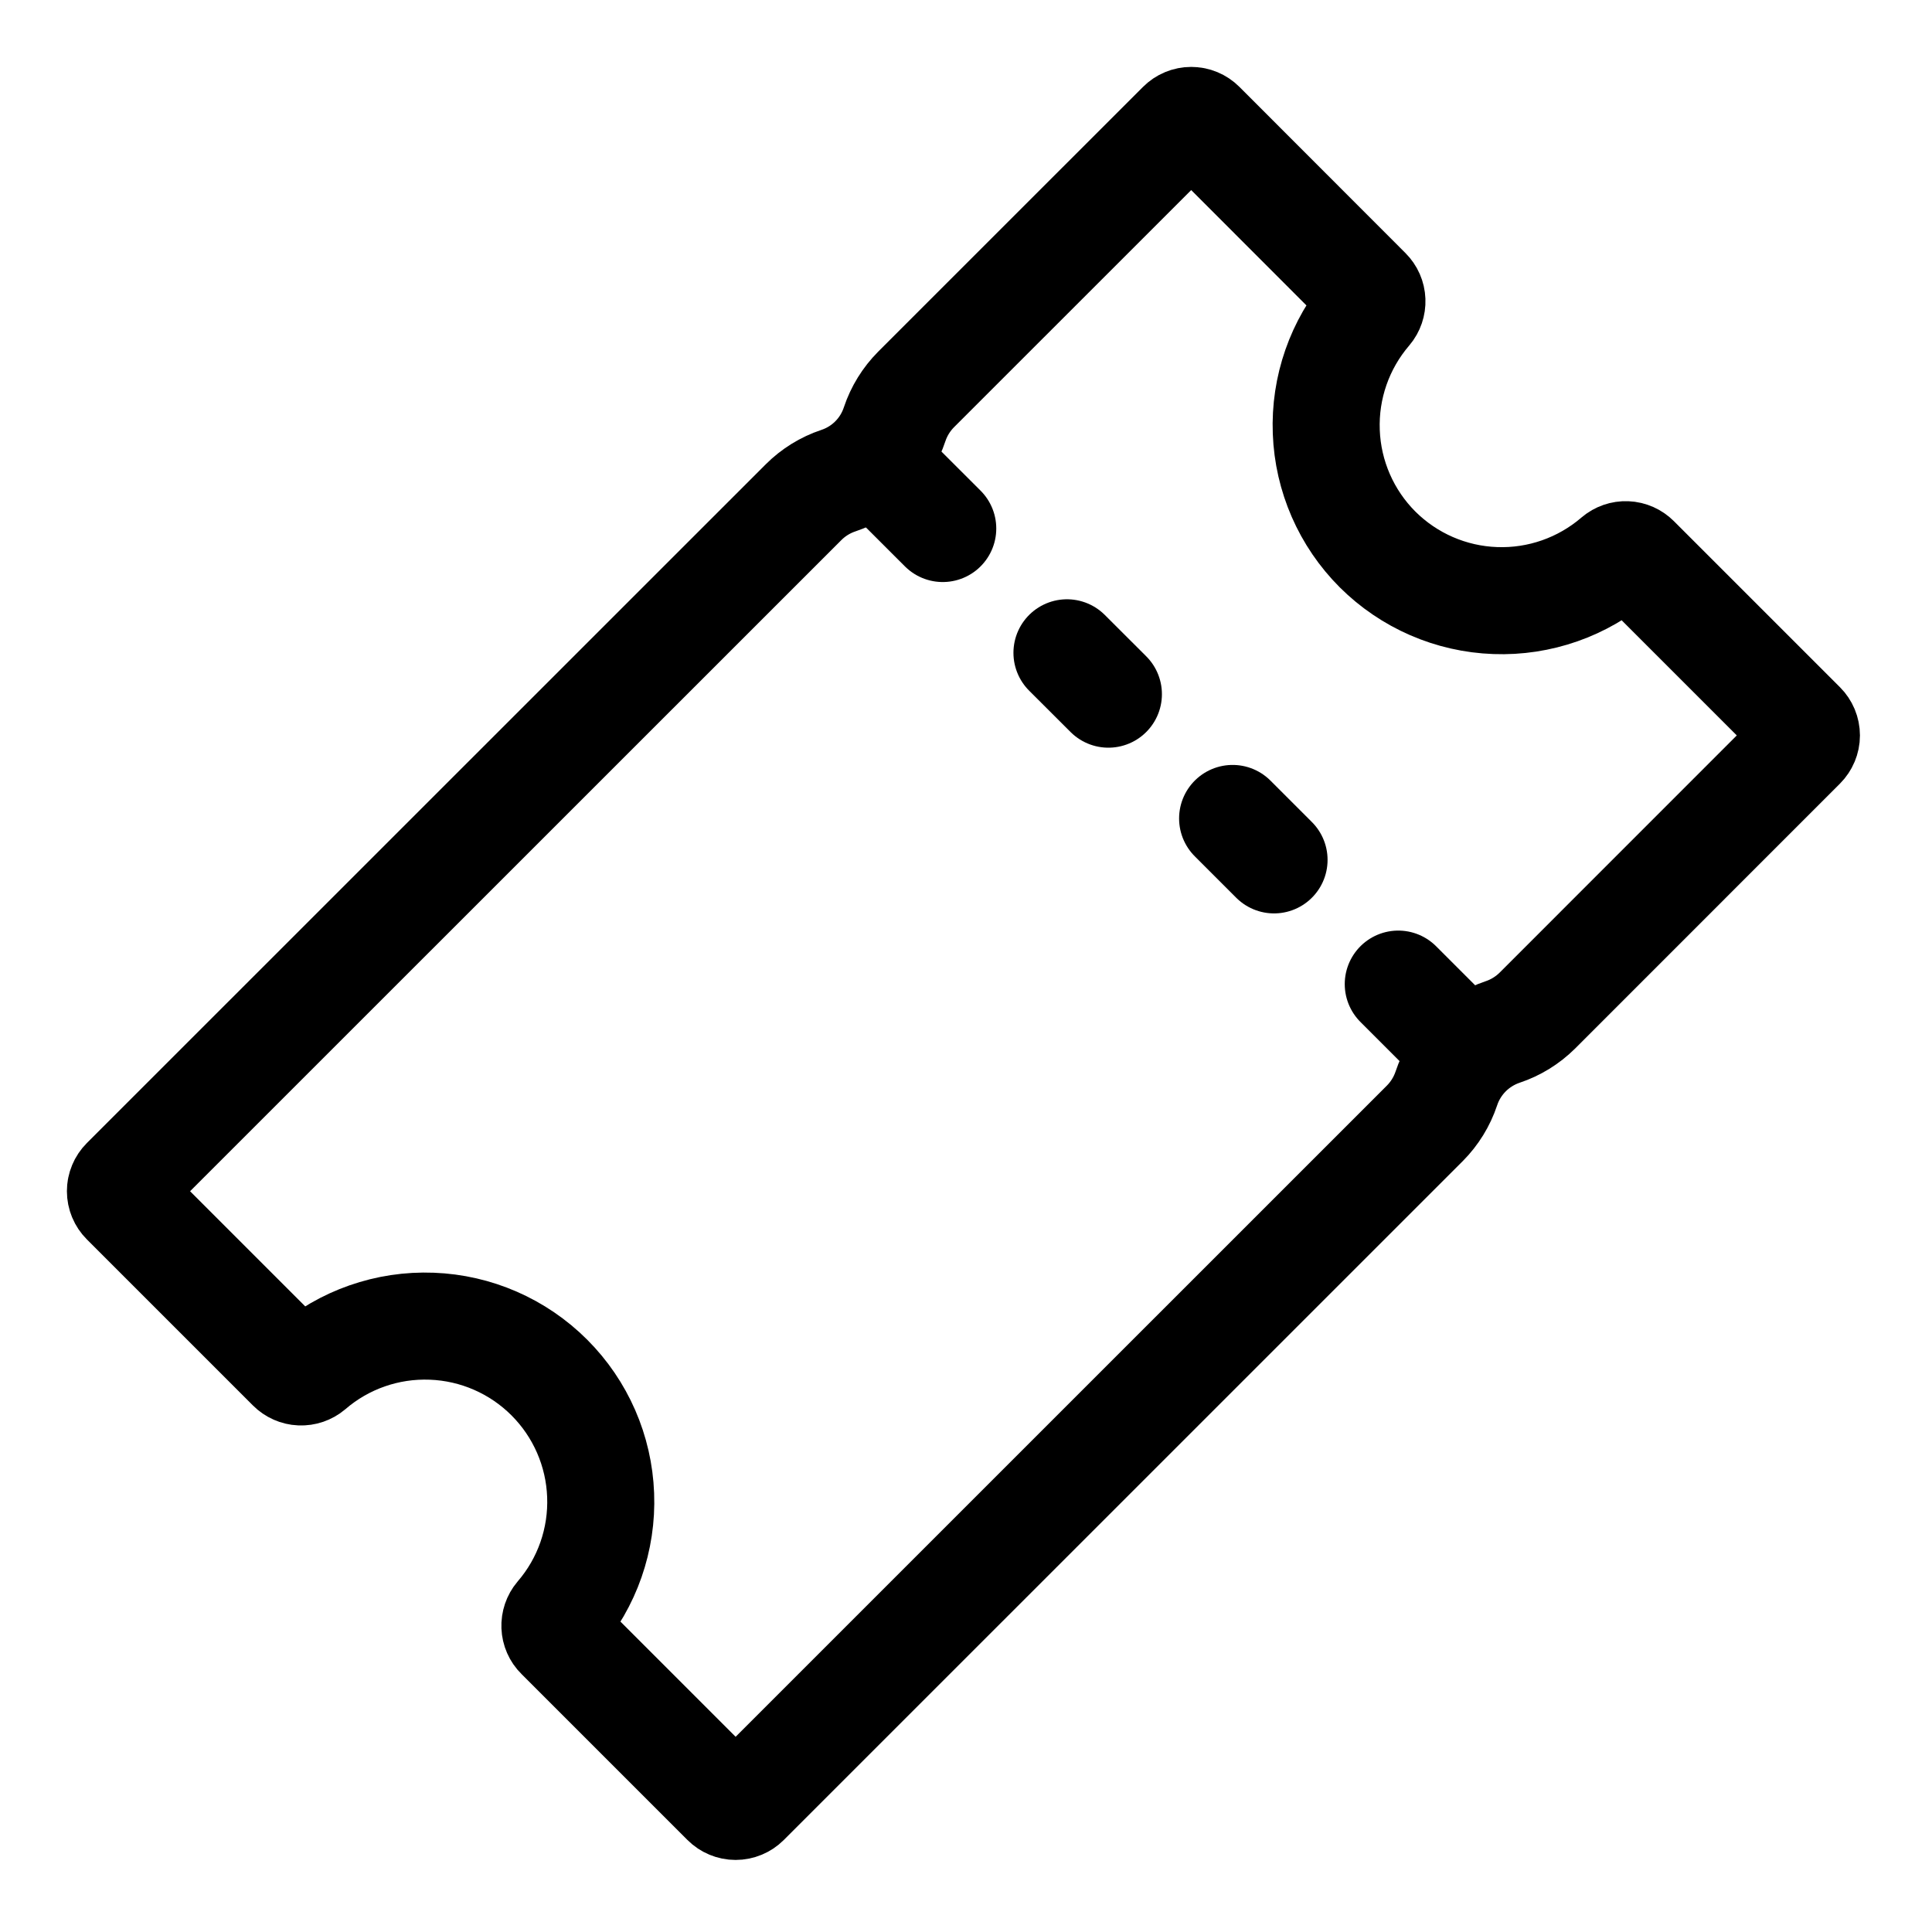
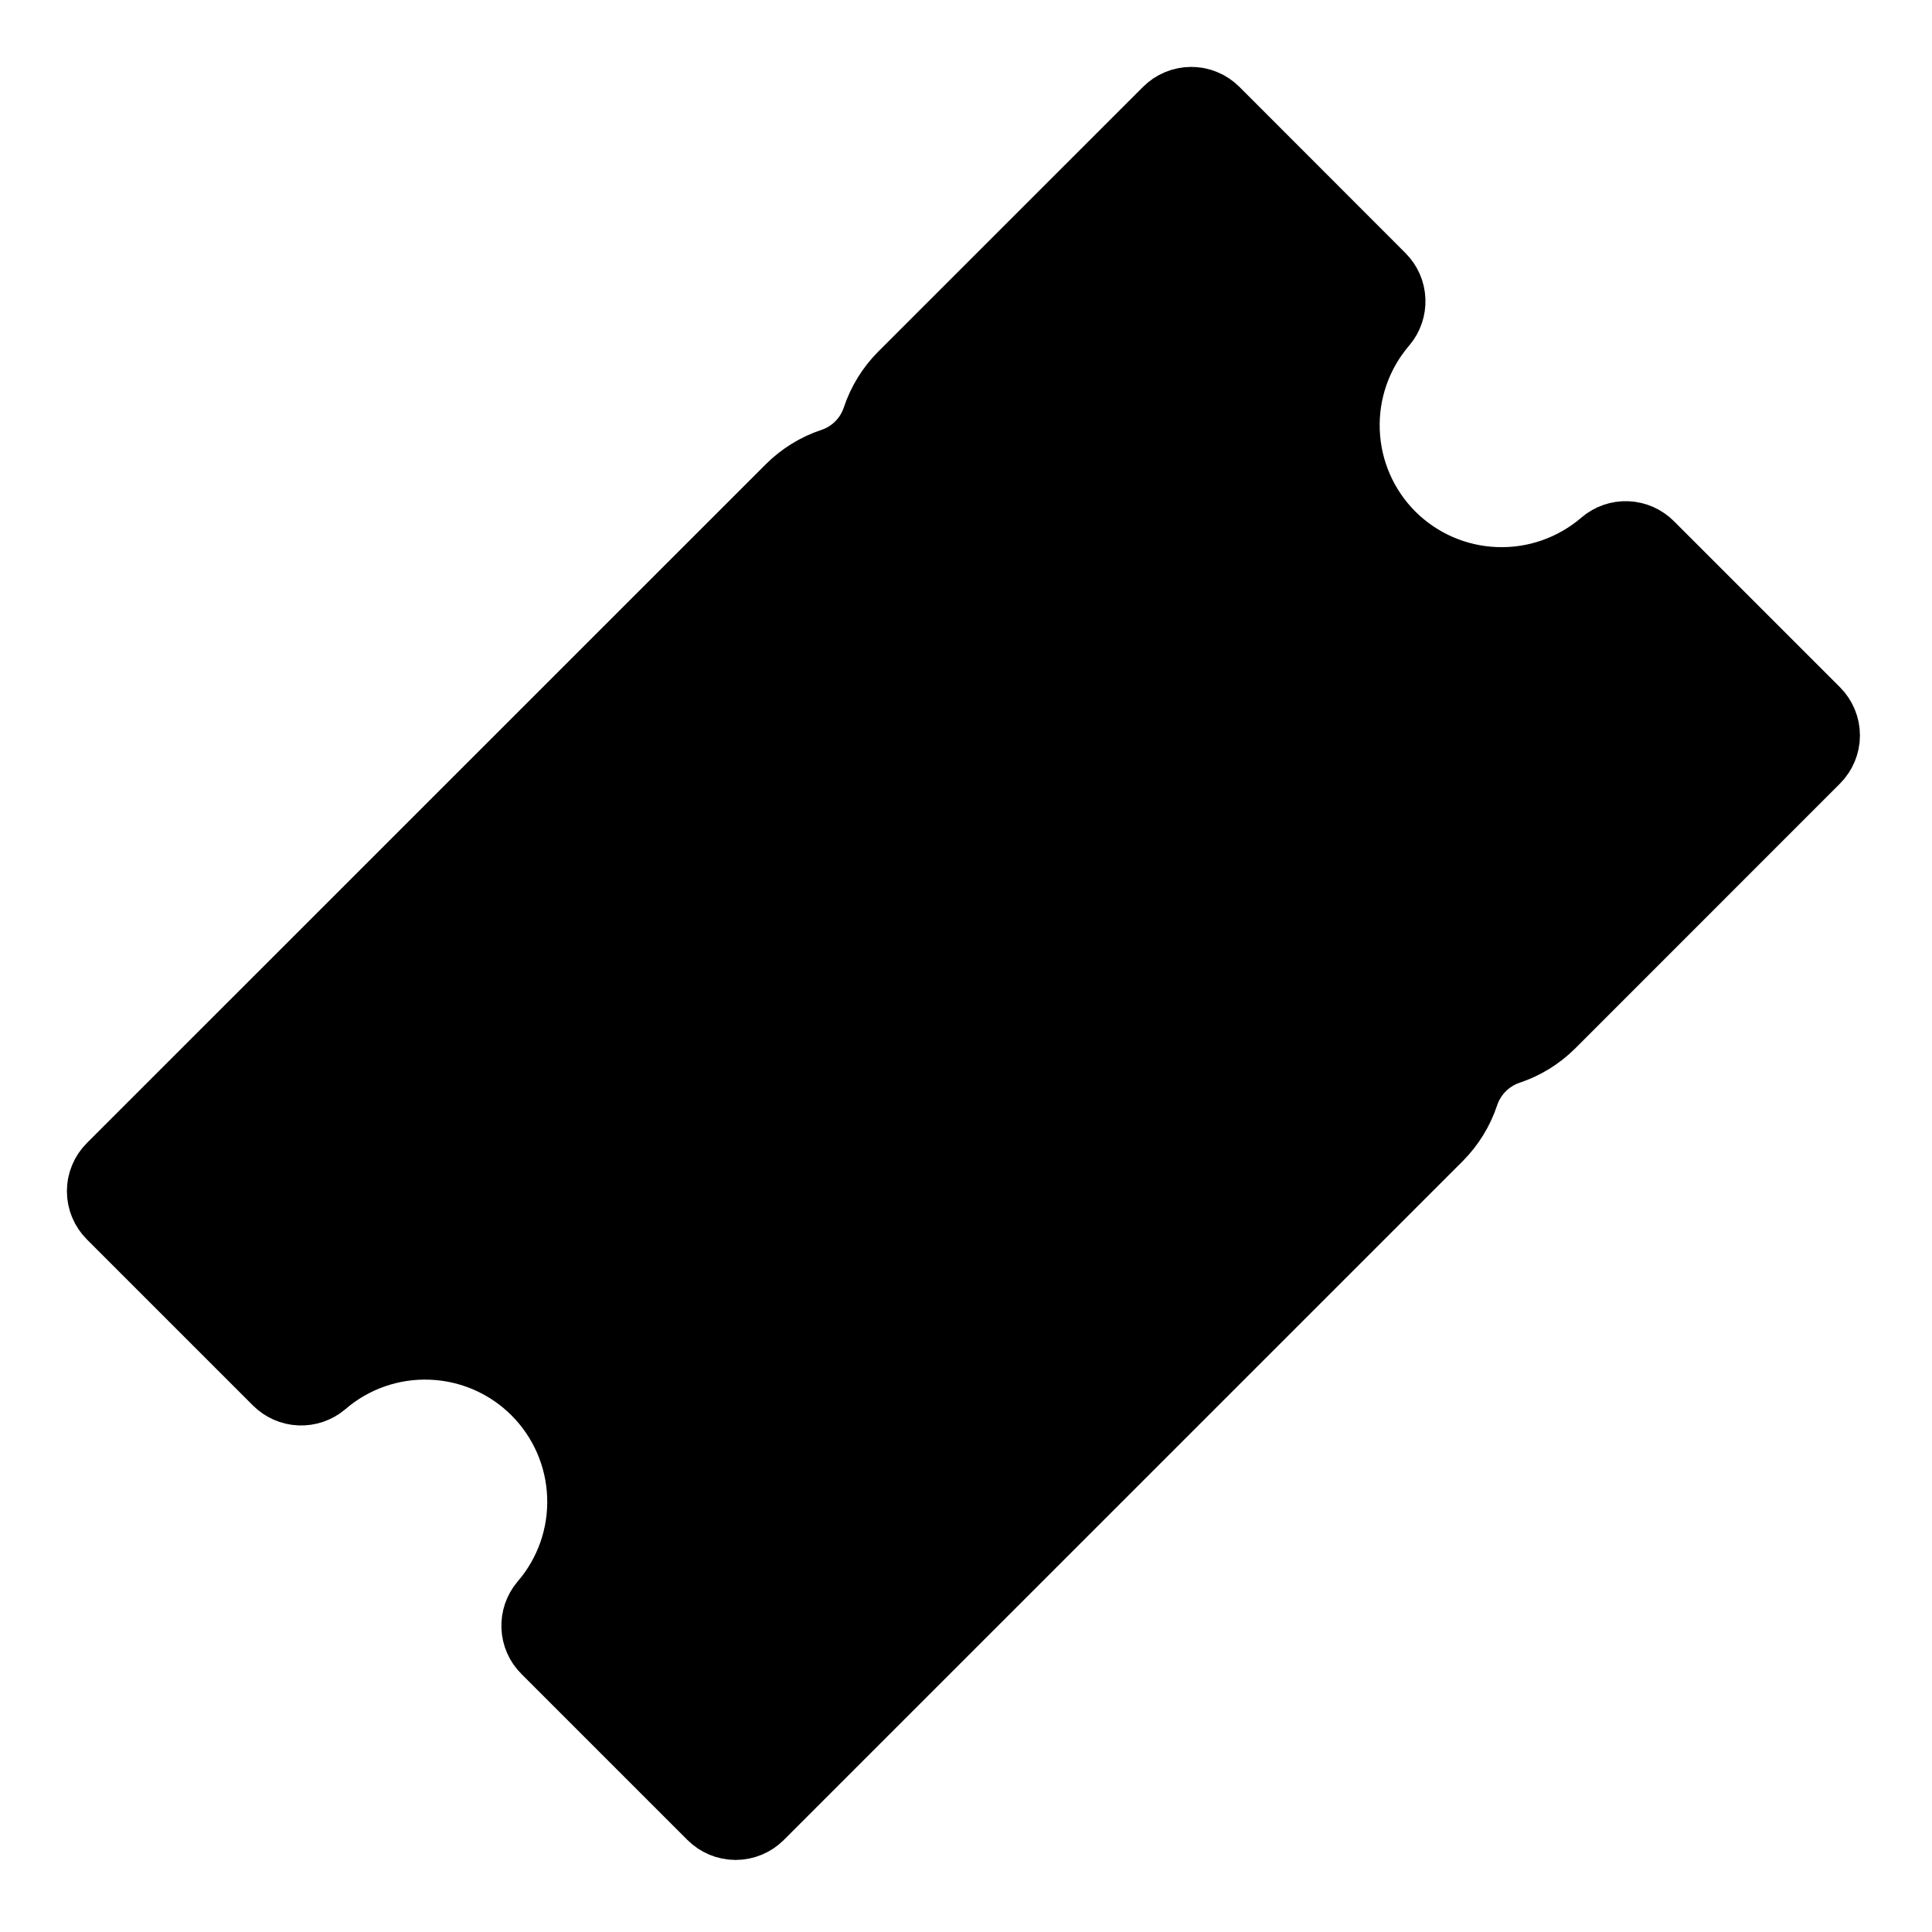
- <svg xmlns="http://www.w3.org/2000/svg" width="27" height="27" viewBox="0 0 27 27" fill="none">
+ <svg xmlns="http://www.w3.org/2000/svg" width="27" height="27" viewBox="0 0 27 27" stroke="none" fill="currentColor">
  <path d="M19.252 7.679C18.814 7.241 18.558 6.654 18.535 6.036C18.511 5.417 18.722 4.813 19.125 4.343C19.158 4.304 19.175 4.254 19.173 4.203C19.171 4.151 19.15 4.103 19.113 4.066L16.792 1.743C16.754 1.705 16.702 1.683 16.648 1.683C16.593 1.683 16.541 1.705 16.503 1.743L12.803 5.442C12.667 5.579 12.564 5.745 12.503 5.928C12.442 6.112 12.34 6.279 12.203 6.416C12.067 6.553 11.9 6.656 11.717 6.717C11.534 6.778 11.367 6.881 11.23 7.018L1.743 16.503C1.705 16.541 1.683 16.593 1.683 16.647C1.683 16.702 1.705 16.754 1.743 16.792L4.064 19.113C4.1 19.149 4.149 19.171 4.2 19.173C4.251 19.175 4.302 19.158 4.341 19.125C4.81 18.721 5.415 18.51 6.034 18.534C6.652 18.557 7.239 18.813 7.677 19.251C8.115 19.689 8.371 20.276 8.394 20.894C8.418 21.513 8.207 22.118 7.803 22.587C7.77 22.626 7.753 22.677 7.755 22.728C7.757 22.779 7.778 22.828 7.815 22.864L10.136 25.185C10.174 25.223 10.226 25.245 10.28 25.245C10.335 25.245 10.387 25.223 10.425 25.185L19.913 15.698C20.049 15.561 20.152 15.394 20.213 15.211C20.274 15.027 20.377 14.861 20.513 14.724C20.65 14.587 20.816 14.484 21 14.422C21.183 14.361 21.349 14.258 21.486 14.122L25.185 10.422C25.223 10.384 25.245 10.332 25.245 10.278C25.245 10.223 25.223 10.171 25.185 10.133L22.864 7.812C22.828 7.776 22.779 7.754 22.728 7.752C22.677 7.75 22.627 7.767 22.587 7.801C22.118 8.204 21.514 8.416 20.896 8.393C20.277 8.371 19.69 8.115 19.252 7.679Z" stroke="currentColor" stroke-width="1.496" stroke-miterlimit="10" />
  <path d="M13.175 7.386L12.306 6.518M15.49 9.701L14.911 9.123M17.805 12.017L17.226 11.438M20.41 14.622L19.541 13.753" stroke="currentColor" stroke-width="1.496" stroke-miterlimit="10" stroke-linecap="round" />
</svg>
